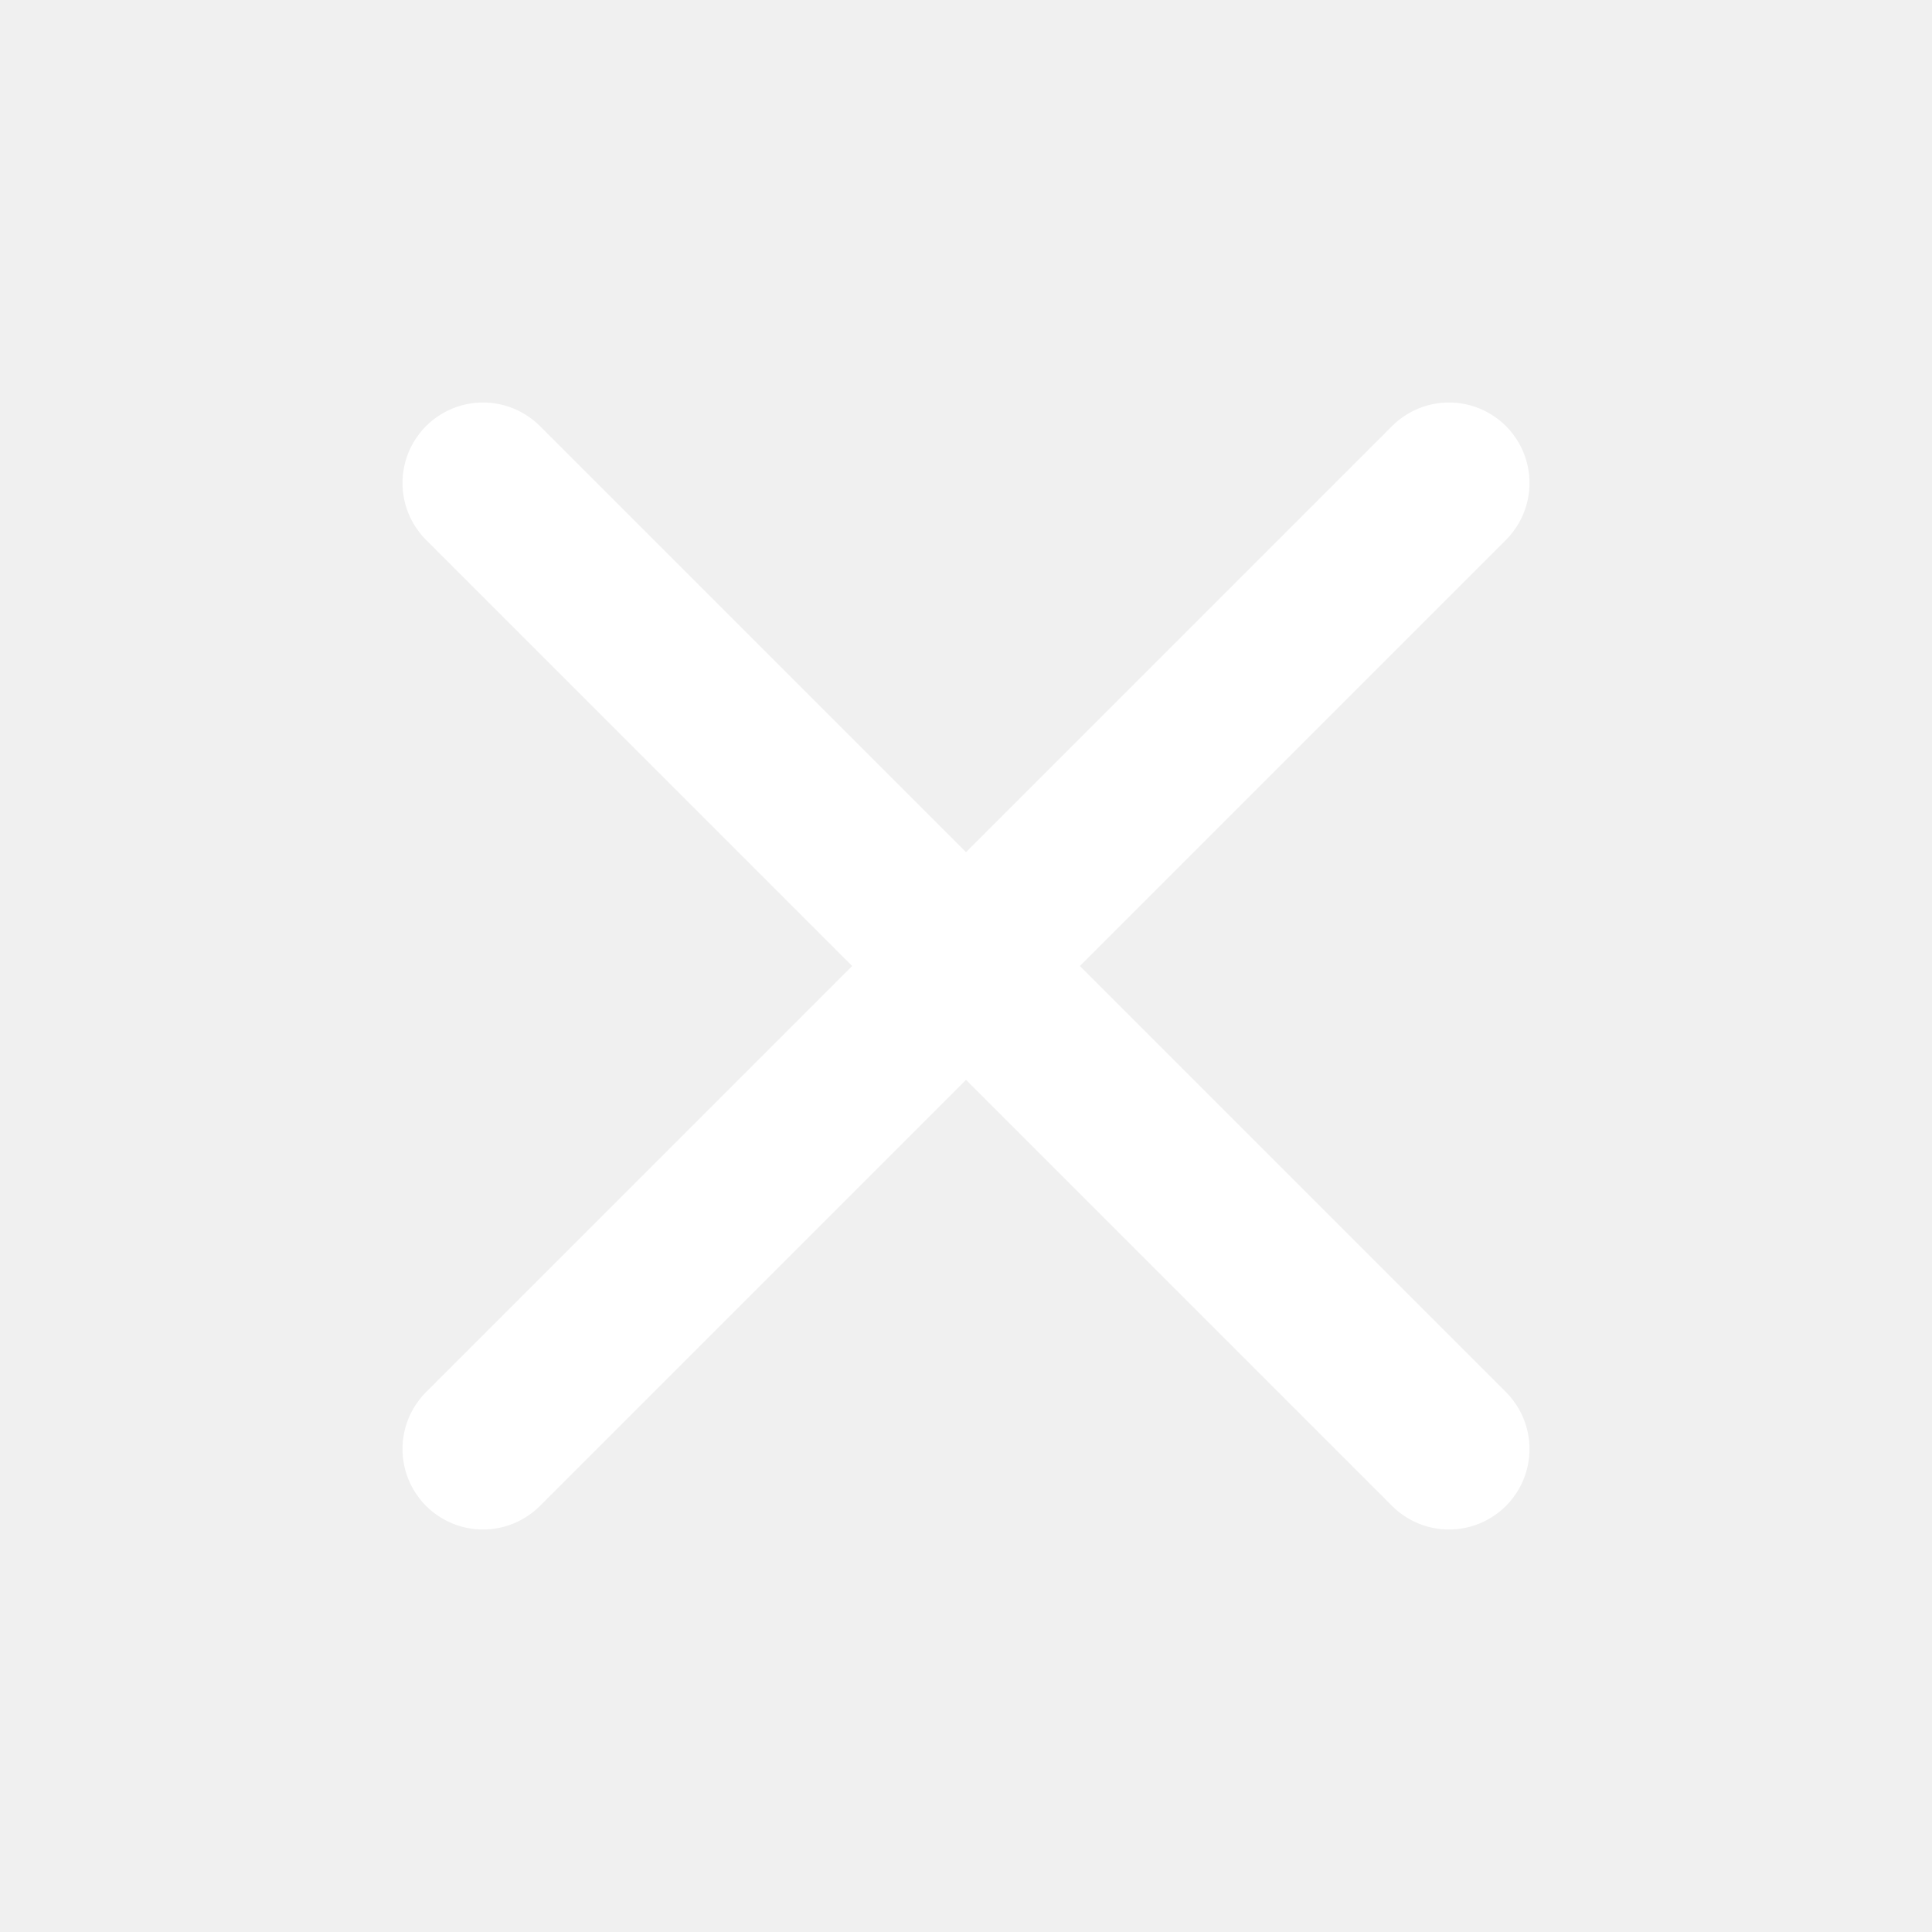
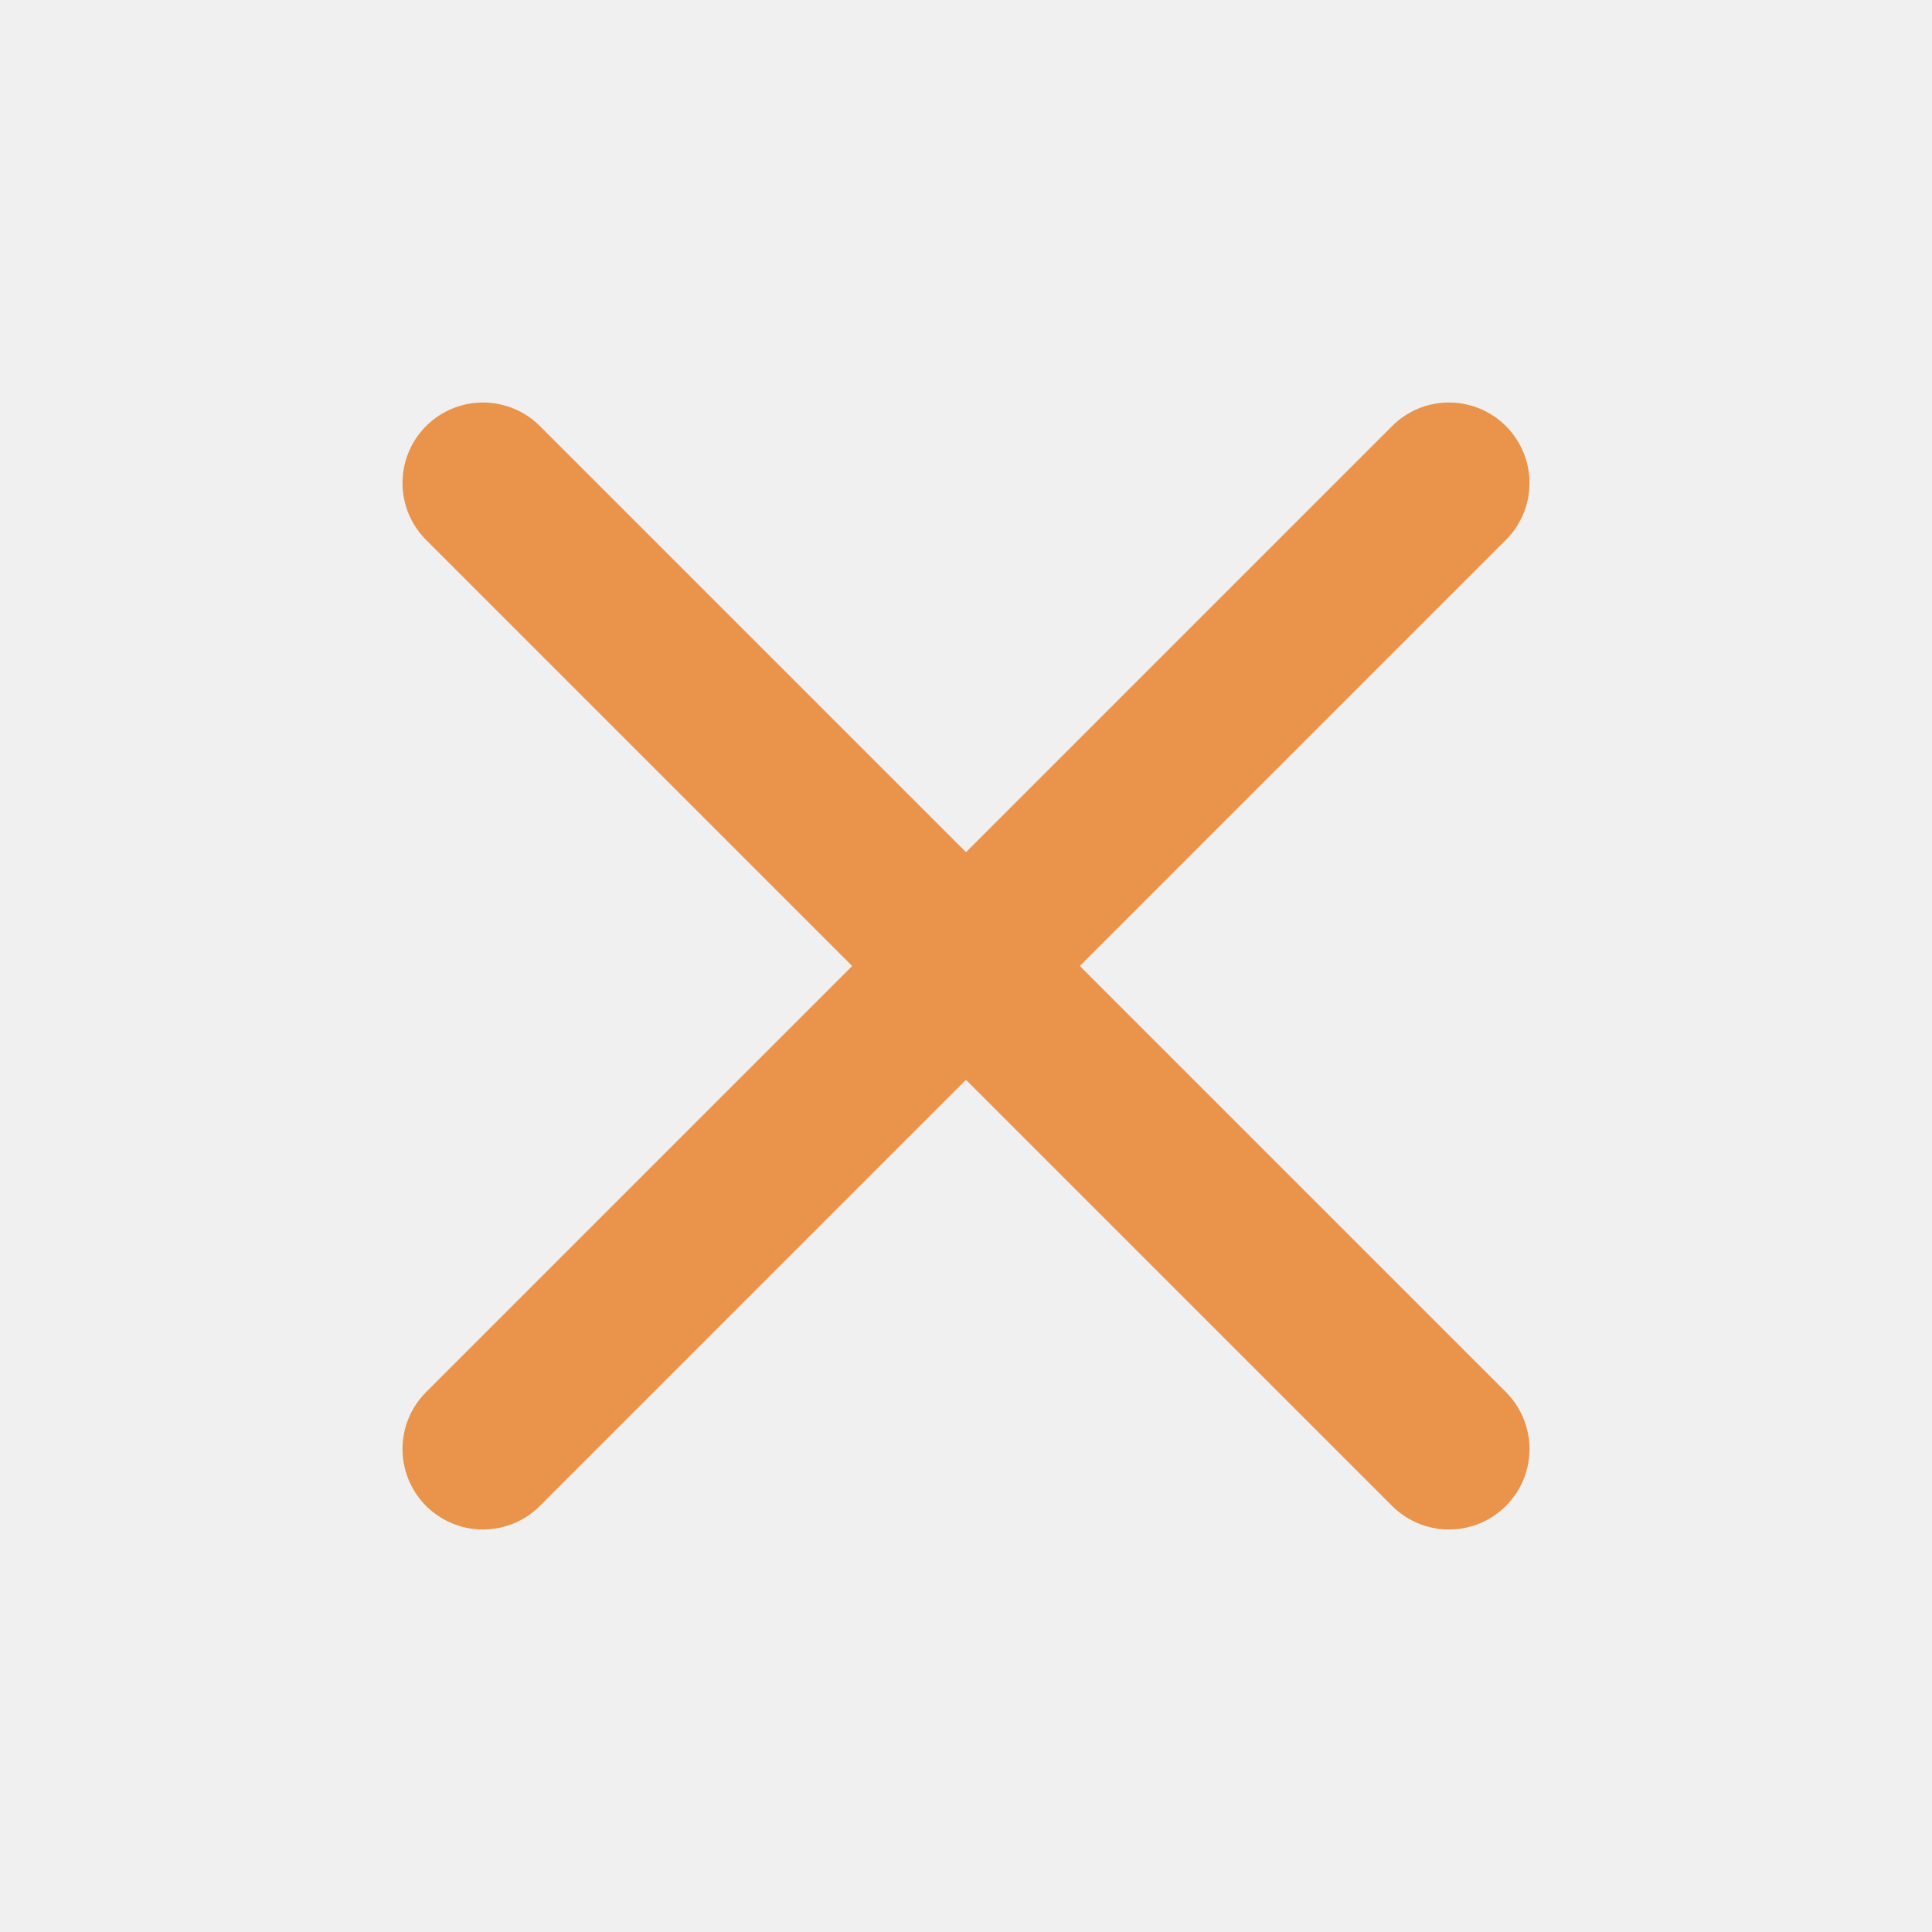
<svg xmlns="http://www.w3.org/2000/svg" width="24" height="24" viewBox="0 0 24 24" fill="none">
-   <path d="M6 18L18 6M6 6L18 18" stroke="white" stroke-width="2" stroke-linecap="round" stroke-linejoin="round" />
+   <path d="M6 18L18 6M6 6L18 18" stroke="#e9944a" stroke-width="2" stroke-linecap="round" stroke-linejoin="round" />
</svg>
